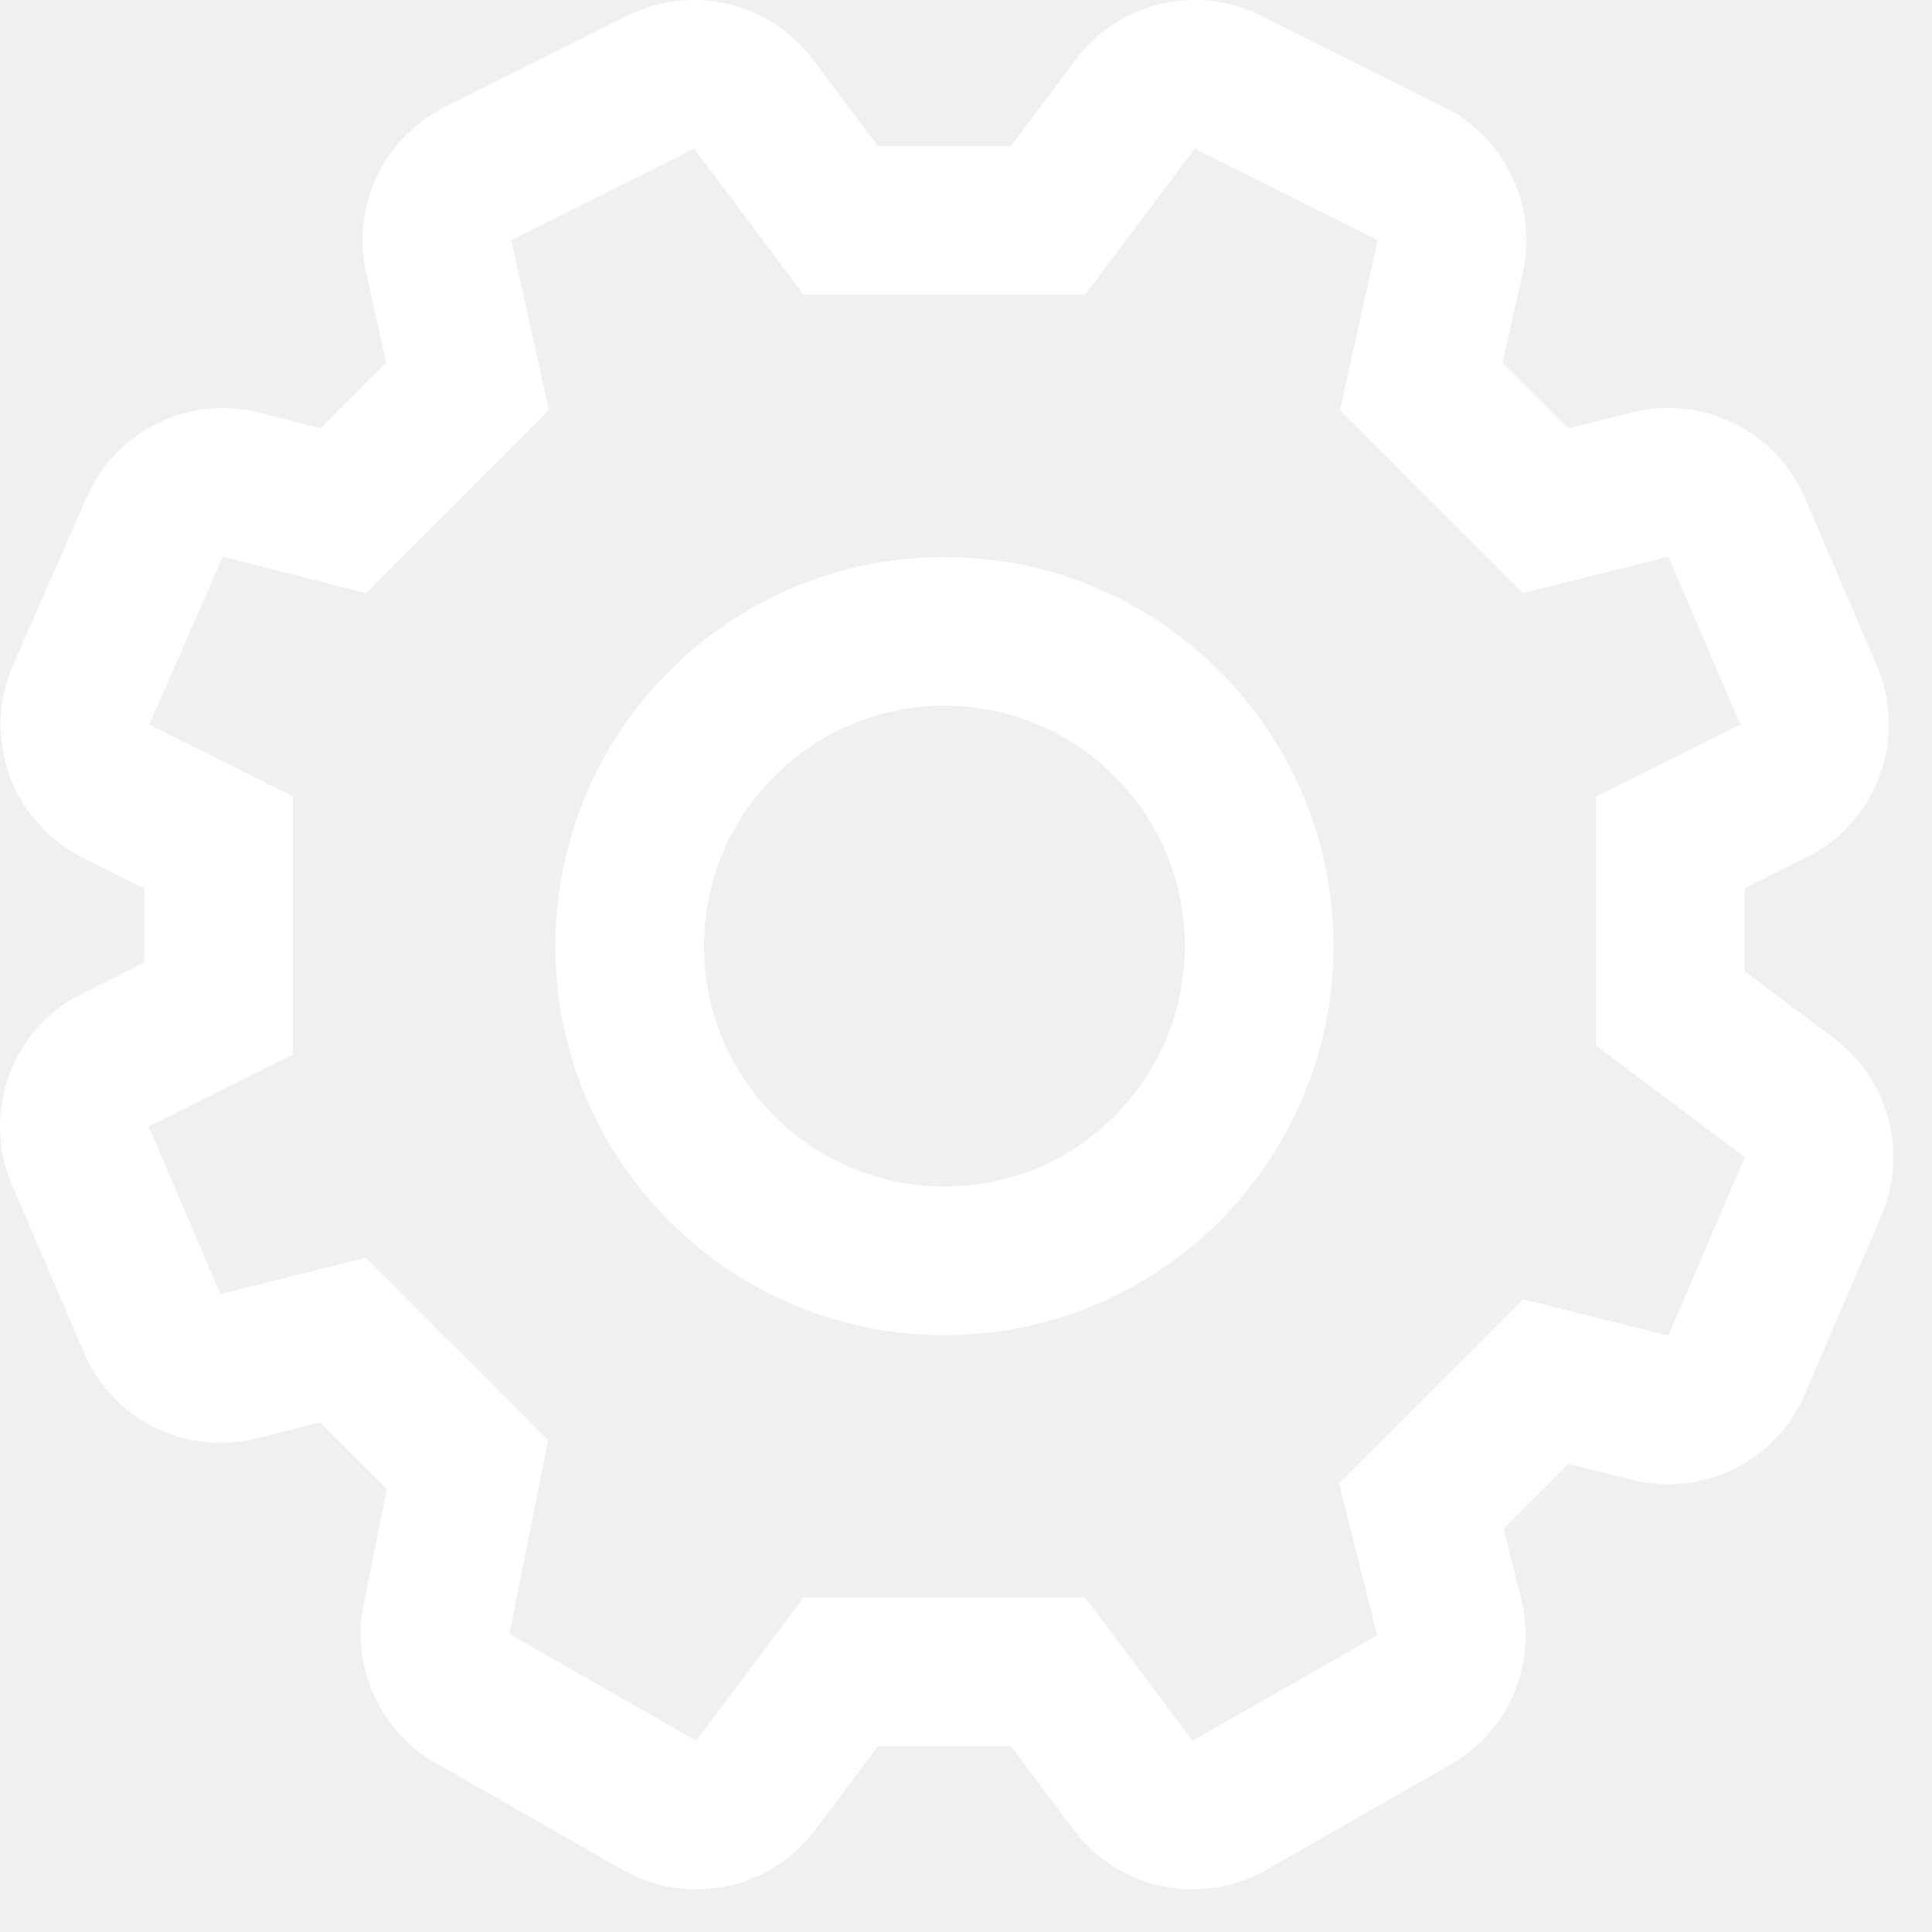
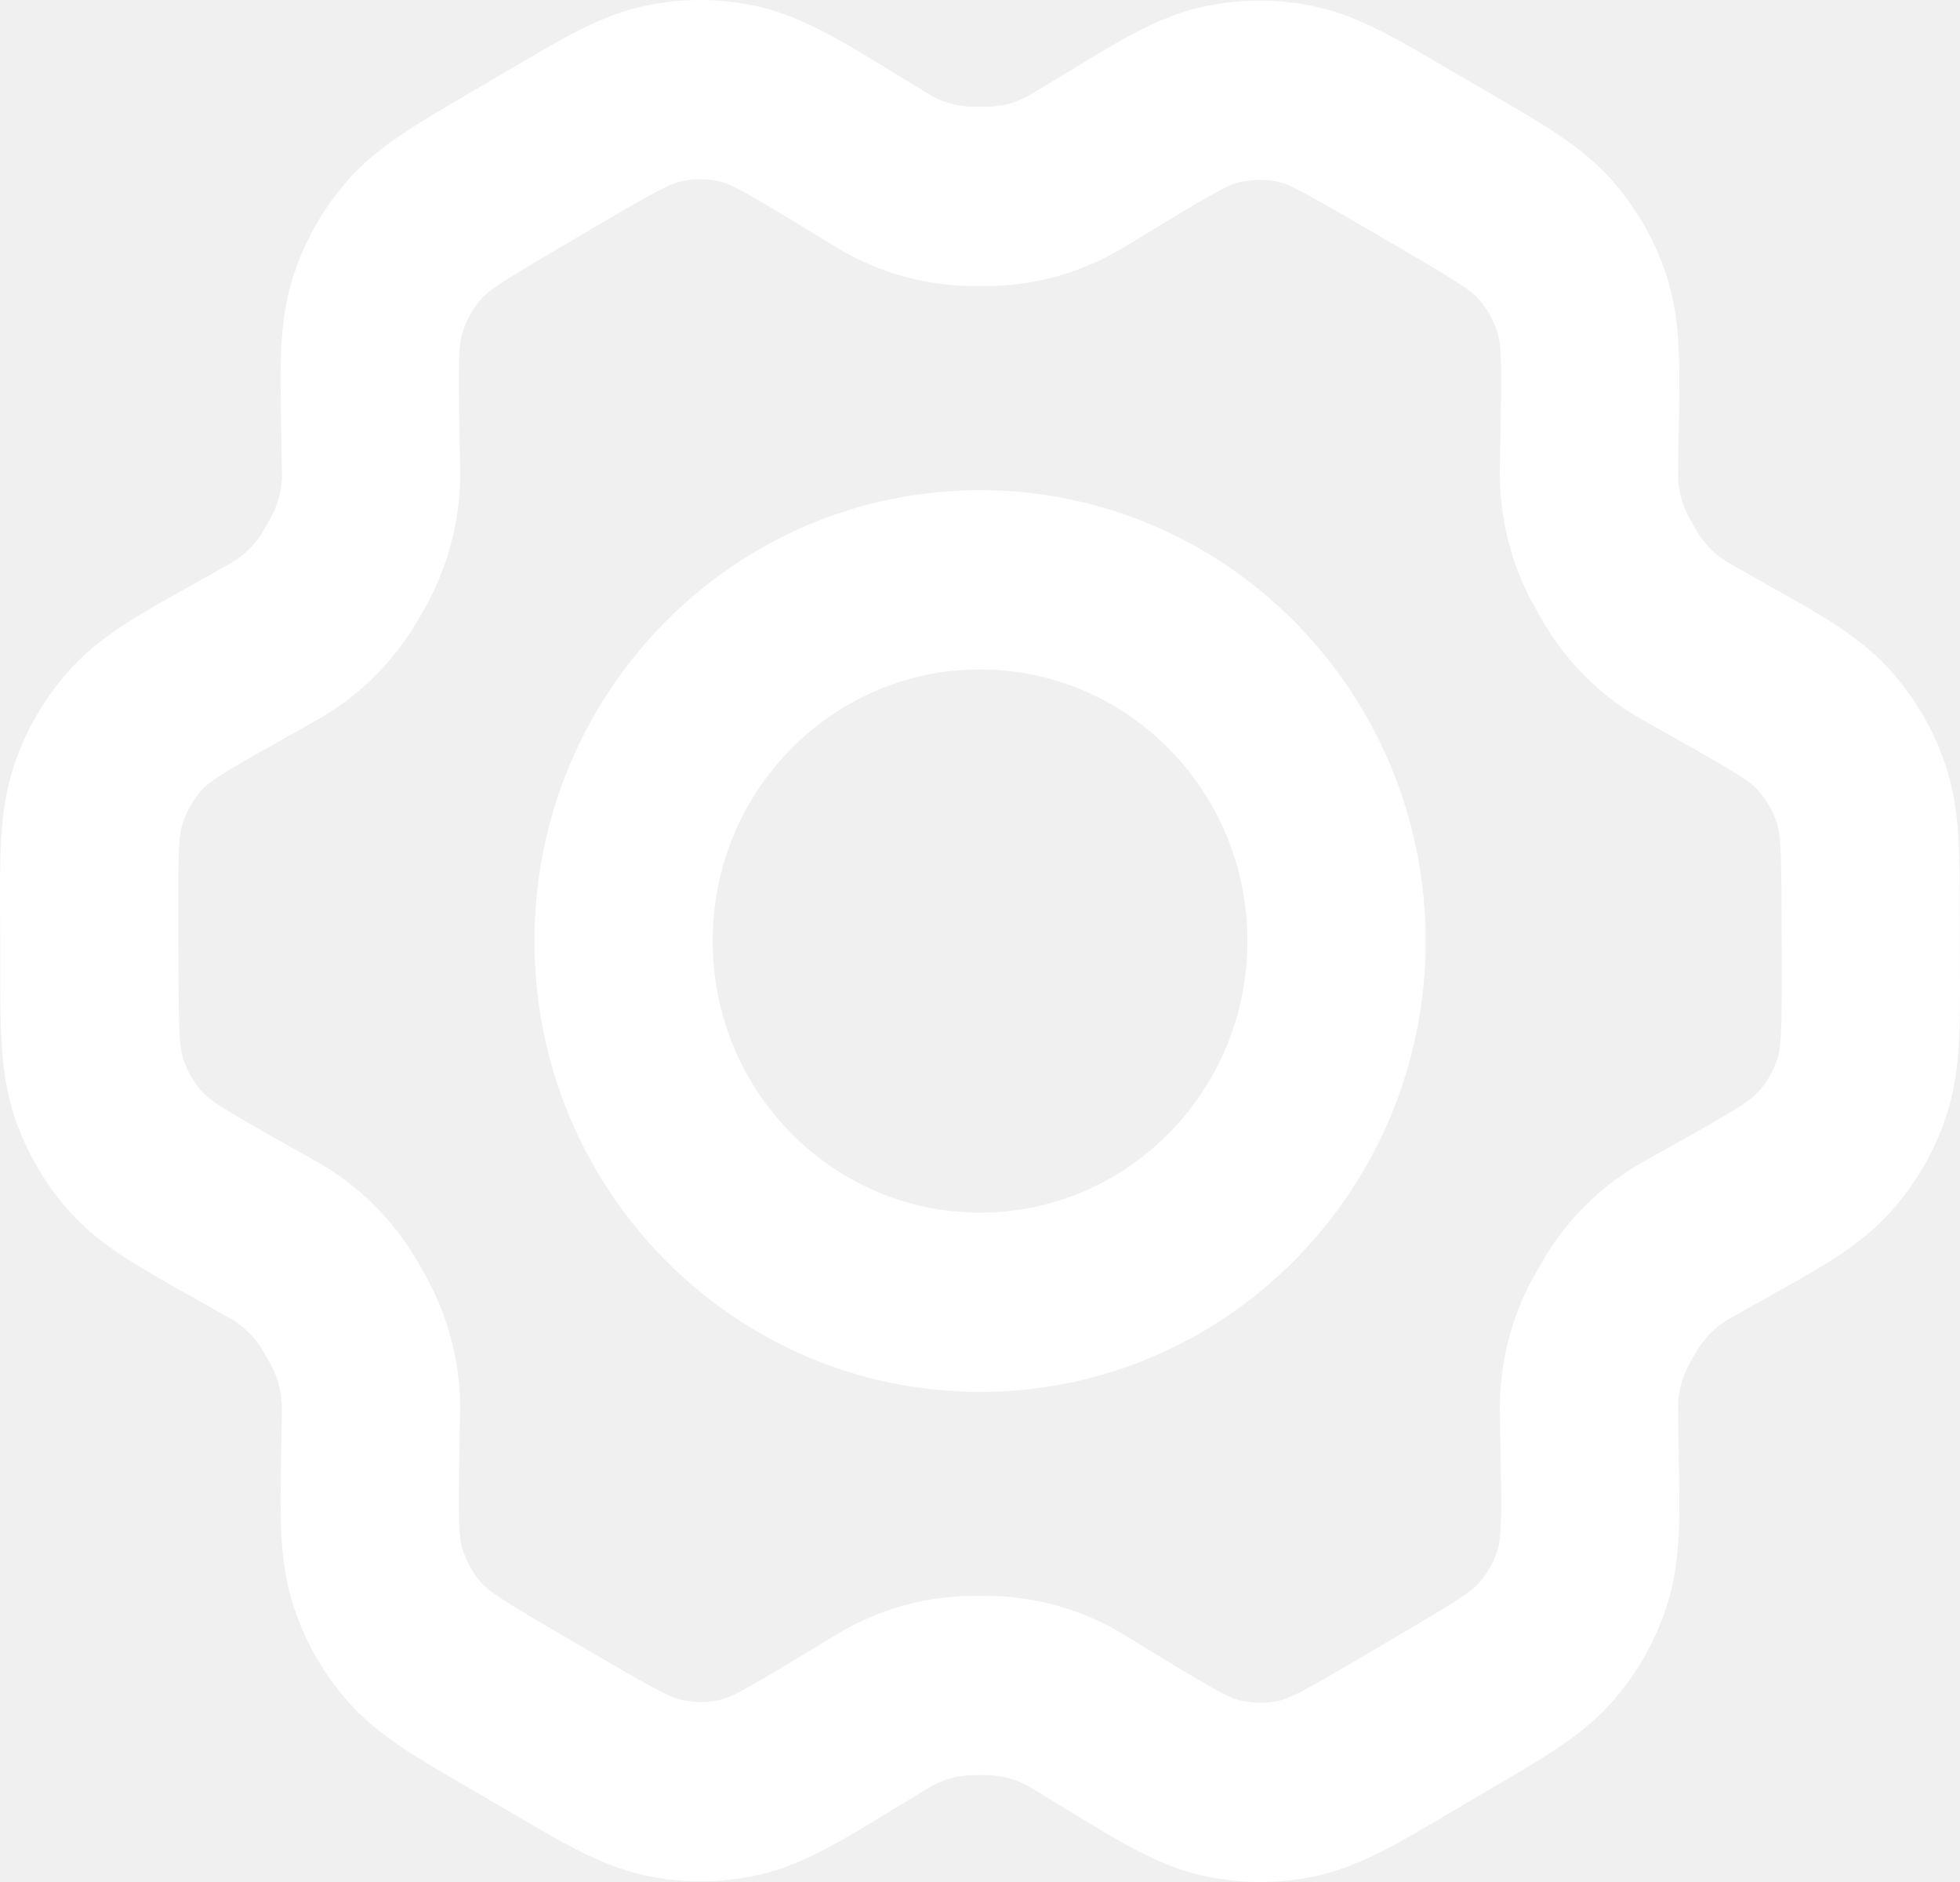
- <svg xmlns="http://www.w3.org/2000/svg" width="26" height="26" viewBox="0 0 26 26" fill="none">
-   <path d="M14.478 0.8C15.058 0.027 16.109 -0.221 16.973 0.211L19.435 1.443C20.256 1.853 20.692 2.77 20.493 3.665L20.222 4.878L21.108 5.764L21.966 5.55C22.919 5.312 23.903 5.801 24.29 6.703L25.258 8.96C25.675 9.934 25.26 11.064 24.313 11.537L23.477 11.955V13.07L24.681 13.973C25.419 14.526 25.682 15.513 25.319 16.361L24.29 18.762C23.903 19.664 22.919 20.153 21.966 19.915L21.108 19.701L20.235 20.575L20.472 21.523C20.69 22.392 20.303 23.3 19.525 23.744L17.042 25.163C16.166 25.663 15.055 25.433 14.45 24.626L13.605 23.5H11.814L10.969 24.626C10.364 25.433 9.253 25.663 8.378 25.163L5.863 23.726C5.116 23.299 4.724 22.441 4.893 21.597L5.205 20.037L4.309 19.142L3.453 19.357C2.501 19.595 1.516 19.107 1.13 18.204L0.162 15.947C-0.255 14.973 0.159 13.844 1.106 13.37L1.942 12.951V11.955L1.113 11.541C0.16 11.065 -0.252 9.924 0.176 8.949L1.168 6.689C1.561 5.793 2.544 5.313 3.492 5.554L4.311 5.763L5.196 4.878L4.926 3.665C4.728 2.77 5.163 1.853 5.984 1.443L8.446 0.211C9.31 -0.221 10.361 0.027 10.941 0.8L11.814 1.965H13.605L14.478 0.8ZM14.605 3.965H10.814L9.341 2L6.879 3.232L7.386 5.517L6.998 5.905L4.922 7.982L2.999 7.492L2.008 9.752L3.942 10.719V14.188L2.001 15.159L2.967 17.416L4.374 17.065L4.924 16.928L7.377 19.381L7.271 19.906L6.855 21.989L9.37 23.426L10.814 21.5H14.605L16.049 23.426L18.533 22.008L18.158 20.51L18.021 19.961L20.496 17.486L22.452 17.975L23.481 15.572L21.877 14.37L21.477 14.07V10.719L23.419 9.748L22.452 7.491L20.496 7.98L18.422 5.905L18.033 5.517L18.541 3.232L16.079 2L14.605 3.965ZM12.71 7.497C15.601 7.497 17.945 9.841 17.945 12.733C17.945 15.624 15.601 17.968 12.71 17.968C9.818 17.968 7.474 15.624 7.474 12.733C7.475 9.842 9.818 7.497 12.71 7.497ZM12.71 9.497C10.923 9.497 9.475 10.946 9.474 12.733C9.474 14.52 10.923 15.968 12.71 15.968C14.496 15.968 15.945 14.52 15.945 12.733C15.945 10.946 14.496 9.497 12.71 9.497Z" fill="white" />
+ <svg xmlns="http://www.w3.org/2000/svg" width="25" height="24" viewBox="0 0 25 24" fill="none">
+   <path d="M8.228 0.074C8.704 -0.027 9.198 -0.025 9.675 0.084C10.255 0.216 10.774 0.547 11.376 0.913L11.78 1.159C11.857 1.206 11.864 1.211 11.875 1.217C12.033 1.306 12.209 1.355 12.389 1.361H12.612C12.792 1.356 12.968 1.306 13.125 1.217C13.137 1.21 13.153 1.202 13.221 1.161L13.623 0.916L13.644 0.905C14.235 0.546 14.745 0.223 15.317 0.092C15.791 -0.015 16.282 -0.021 16.759 0.079C17.339 0.201 17.86 0.521 18.465 0.875L19.027 1.203C19.636 1.558 20.17 1.855 20.564 2.302C20.887 2.669 21.129 3.101 21.273 3.569C21.448 4.138 21.424 4.75 21.413 5.455L21.405 5.945C21.404 6.015 21.404 6.04 21.404 6.059C21.407 6.245 21.453 6.428 21.54 6.592C21.547 6.605 21.555 6.62 21.596 6.691C21.644 6.774 21.645 6.777 21.651 6.788C21.747 6.944 21.878 7.075 22.034 7.169C22.048 7.178 22.067 7.188 22.131 7.224L22.537 7.454C22.541 7.456 22.545 7.458 22.549 7.461C23.158 7.804 23.695 8.091 24.095 8.53C24.422 8.89 24.671 9.316 24.823 9.78C25.008 10.345 24.995 10.956 24.997 11.665L24.999 12.327C25.001 13.031 25.015 13.645 24.831 14.212C24.68 14.678 24.431 15.107 24.101 15.47C23.699 15.912 23.157 16.2 22.542 16.545L22.132 16.776L22.13 16.778L22.036 16.83C21.881 16.924 21.748 17.056 21.651 17.214C21.641 17.231 21.628 17.252 21.595 17.31C21.555 17.38 21.547 17.395 21.54 17.407C21.454 17.57 21.407 17.754 21.404 17.942C21.404 17.96 21.404 17.983 21.405 18.052L21.413 18.559C21.424 19.257 21.448 19.866 21.274 20.433C21.131 20.899 20.89 21.33 20.569 21.696C20.178 22.142 19.647 22.439 19.046 22.793L18.482 23.125C17.877 23.48 17.355 23.804 16.773 23.927C16.295 24.028 15.801 24.024 15.326 23.916C14.746 23.784 14.229 23.453 13.626 23.087L13.198 22.827C13.143 22.793 13.133 22.787 13.125 22.782C12.967 22.693 12.791 22.644 12.611 22.638C12.597 22.637 12.58 22.637 12.499 22.637C12.418 22.637 12.402 22.637 12.388 22.638C12.209 22.644 12.034 22.693 11.876 22.782C11.863 22.789 11.846 22.799 11.78 22.839L11.378 23.083C10.778 23.447 10.262 23.777 9.684 23.908C9.209 24.016 8.717 24.019 8.242 23.919C7.662 23.797 7.141 23.478 6.536 23.125L5.974 22.797C5.366 22.442 4.83 22.145 4.436 21.697C4.113 21.33 3.872 20.898 3.728 20.43C3.553 19.861 3.575 19.247 3.587 18.533L3.595 18.064C3.596 17.98 3.596 17.961 3.596 17.945C3.593 17.76 3.547 17.579 3.464 17.419C3.458 17.407 3.453 17.4 3.405 17.316C3.362 17.239 3.353 17.224 3.345 17.211C3.249 17.054 3.118 16.923 2.964 16.829C2.952 16.822 2.943 16.816 2.86 16.77L2.452 16.54C1.841 16.195 1.305 15.909 0.905 15.47C0.576 15.108 0.33 14.681 0.178 14.22C-0.006 13.656 0.005 13.046 0.003 12.333L0.001 11.686C-0.001 10.971 -0.014 10.356 0.171 9.788C0.322 9.321 0.57 8.892 0.9 8.53C1.302 8.088 1.843 7.8 2.459 7.454L2.869 7.223C2.946 7.18 2.955 7.175 2.966 7.168C3.121 7.074 3.254 6.944 3.351 6.785C3.357 6.775 3.36 6.77 3.405 6.69C3.445 6.619 3.453 6.605 3.46 6.592C3.548 6.426 3.596 6.242 3.598 6.058C3.598 6.066 3.598 6.07 3.597 6.047C3.597 6.027 3.596 5.992 3.595 5.947L3.587 5.457C3.575 4.746 3.552 4.135 3.727 3.567C3.87 3.101 4.11 2.67 4.432 2.303C4.823 1.857 5.354 1.56 5.955 1.206C5.957 1.205 5.959 1.204 5.961 1.203L6.516 0.877L6.527 0.872C7.129 0.517 7.648 0.196 8.228 0.074ZM9.174 2.313C9.018 2.278 8.855 2.276 8.696 2.31C8.561 2.339 8.407 2.413 7.665 2.849L7.663 2.85L7.108 3.176C7.106 3.177 7.104 3.178 7.103 3.18C6.368 3.611 6.228 3.709 6.136 3.815C6.029 3.937 5.947 4.083 5.899 4.242C5.856 4.38 5.844 4.557 5.859 5.419L5.868 5.908C5.868 5.938 5.868 5.958 5.869 5.984C5.869 6.007 5.87 6.047 5.87 6.091C5.862 6.644 5.721 7.185 5.466 7.667C5.439 7.719 5.41 7.769 5.377 7.827C5.35 7.874 5.316 7.933 5.285 7.984C4.998 8.452 4.604 8.845 4.135 9.128C4.084 9.159 4.027 9.19 3.977 9.219L3.566 9.45C2.815 9.871 2.672 9.968 2.576 10.072C2.466 10.194 2.381 10.339 2.33 10.498C2.285 10.636 2.271 10.814 2.273 11.682L2.276 12.329C2.278 13.189 2.293 13.367 2.338 13.504C2.39 13.663 2.473 13.807 2.582 13.926C2.677 14.03 2.818 14.125 3.564 14.546L3.971 14.775C4.026 14.806 4.087 14.84 4.142 14.874C4.607 15.157 4.997 15.549 5.282 16.014C5.315 16.068 5.346 16.123 5.382 16.186C5.412 16.239 5.446 16.301 5.476 16.358C5.726 16.837 5.86 17.368 5.869 17.906C5.87 17.968 5.868 18.028 5.866 18.102L5.859 18.572C5.844 19.438 5.856 19.616 5.899 19.754C5.948 19.913 6.029 20.058 6.137 20.182C6.231 20.288 6.372 20.386 7.115 20.82L7.676 21.147C8.417 21.58 8.571 21.653 8.706 21.681C8.864 21.715 9.026 21.714 9.182 21.678C9.317 21.648 9.469 21.571 10.204 21.126L10.606 20.882C10.667 20.845 10.715 20.816 10.766 20.788C11.24 20.52 11.77 20.371 12.315 20.353C12.373 20.352 12.432 20.351 12.499 20.351C12.566 20.351 12.625 20.352 12.684 20.353C13.229 20.371 13.762 20.52 14.238 20.789C14.285 20.816 14.331 20.844 14.374 20.87L14.801 21.13C15.538 21.578 15.691 21.655 15.827 21.686C15.985 21.722 16.148 21.724 16.305 21.691C16.44 21.662 16.594 21.588 17.336 21.151L17.898 20.82C18.633 20.388 18.773 20.29 18.865 20.185C18.973 20.062 19.055 19.917 19.104 19.759C19.145 19.623 19.155 19.45 19.141 18.597L19.132 18.091C19.131 18.013 19.13 17.961 19.131 17.907C19.139 17.358 19.277 16.818 19.534 16.332C19.561 16.281 19.591 16.23 19.624 16.173C19.664 16.102 19.689 16.059 19.716 16.014C20.003 15.546 20.397 15.153 20.866 14.87C20.915 14.84 20.965 14.813 21.021 14.781L21.023 14.78L21.435 14.55C22.187 14.128 22.329 14.031 22.425 13.926C22.535 13.805 22.619 13.661 22.671 13.502C22.715 13.366 22.728 13.192 22.727 12.332L22.724 11.671C22.722 10.807 22.709 10.632 22.664 10.495C22.613 10.338 22.529 10.194 22.419 10.073C22.325 9.97 22.183 9.874 21.438 9.454H21.437L21.436 9.453L21.02 9.219C20.954 9.182 20.908 9.156 20.86 9.127C20.395 8.845 20.003 8.454 19.717 7.987C19.685 7.936 19.651 7.871 19.625 7.827L19.534 7.665C19.278 7.181 19.14 6.643 19.131 6.094C19.13 6.039 19.131 5.987 19.132 5.907L19.141 5.417C19.152 4.771 19.148 4.512 19.128 4.365L19.102 4.245C19.054 4.087 18.972 3.941 18.864 3.818C18.77 3.712 18.629 3.613 17.886 3.18L17.325 2.853C16.583 2.42 16.43 2.345 16.295 2.317C16.139 2.284 15.976 2.286 15.819 2.321C15.685 2.352 15.533 2.427 14.801 2.871C14.8 2.872 14.798 2.873 14.797 2.874L14.395 3.118C14.336 3.154 14.287 3.183 14.235 3.212C13.76 3.48 13.229 3.628 12.686 3.646C12.627 3.648 12.568 3.647 12.501 3.647C12.435 3.647 12.375 3.648 12.316 3.646C11.771 3.628 11.239 3.478 10.763 3.21C10.71 3.18 10.654 3.145 10.605 3.115L10.2 2.869C9.463 2.421 9.309 2.344 9.174 2.313ZM15.911 12C15.911 10.079 14.376 8.537 12.5 8.537C10.624 8.537 9.09 10.079 9.09 12C9.09 13.92 10.624 15.464 12.5 15.464C14.376 15.464 15.911 13.921 15.911 12ZM18.184 12C18.184 15.167 15.646 17.75 12.5 17.75C9.354 17.75 6.817 15.167 6.817 12C6.817 8.832 9.354 6.251 12.5 6.251C15.646 6.251 18.183 8.832 18.184 12Z" fill="white" />
</svg>
